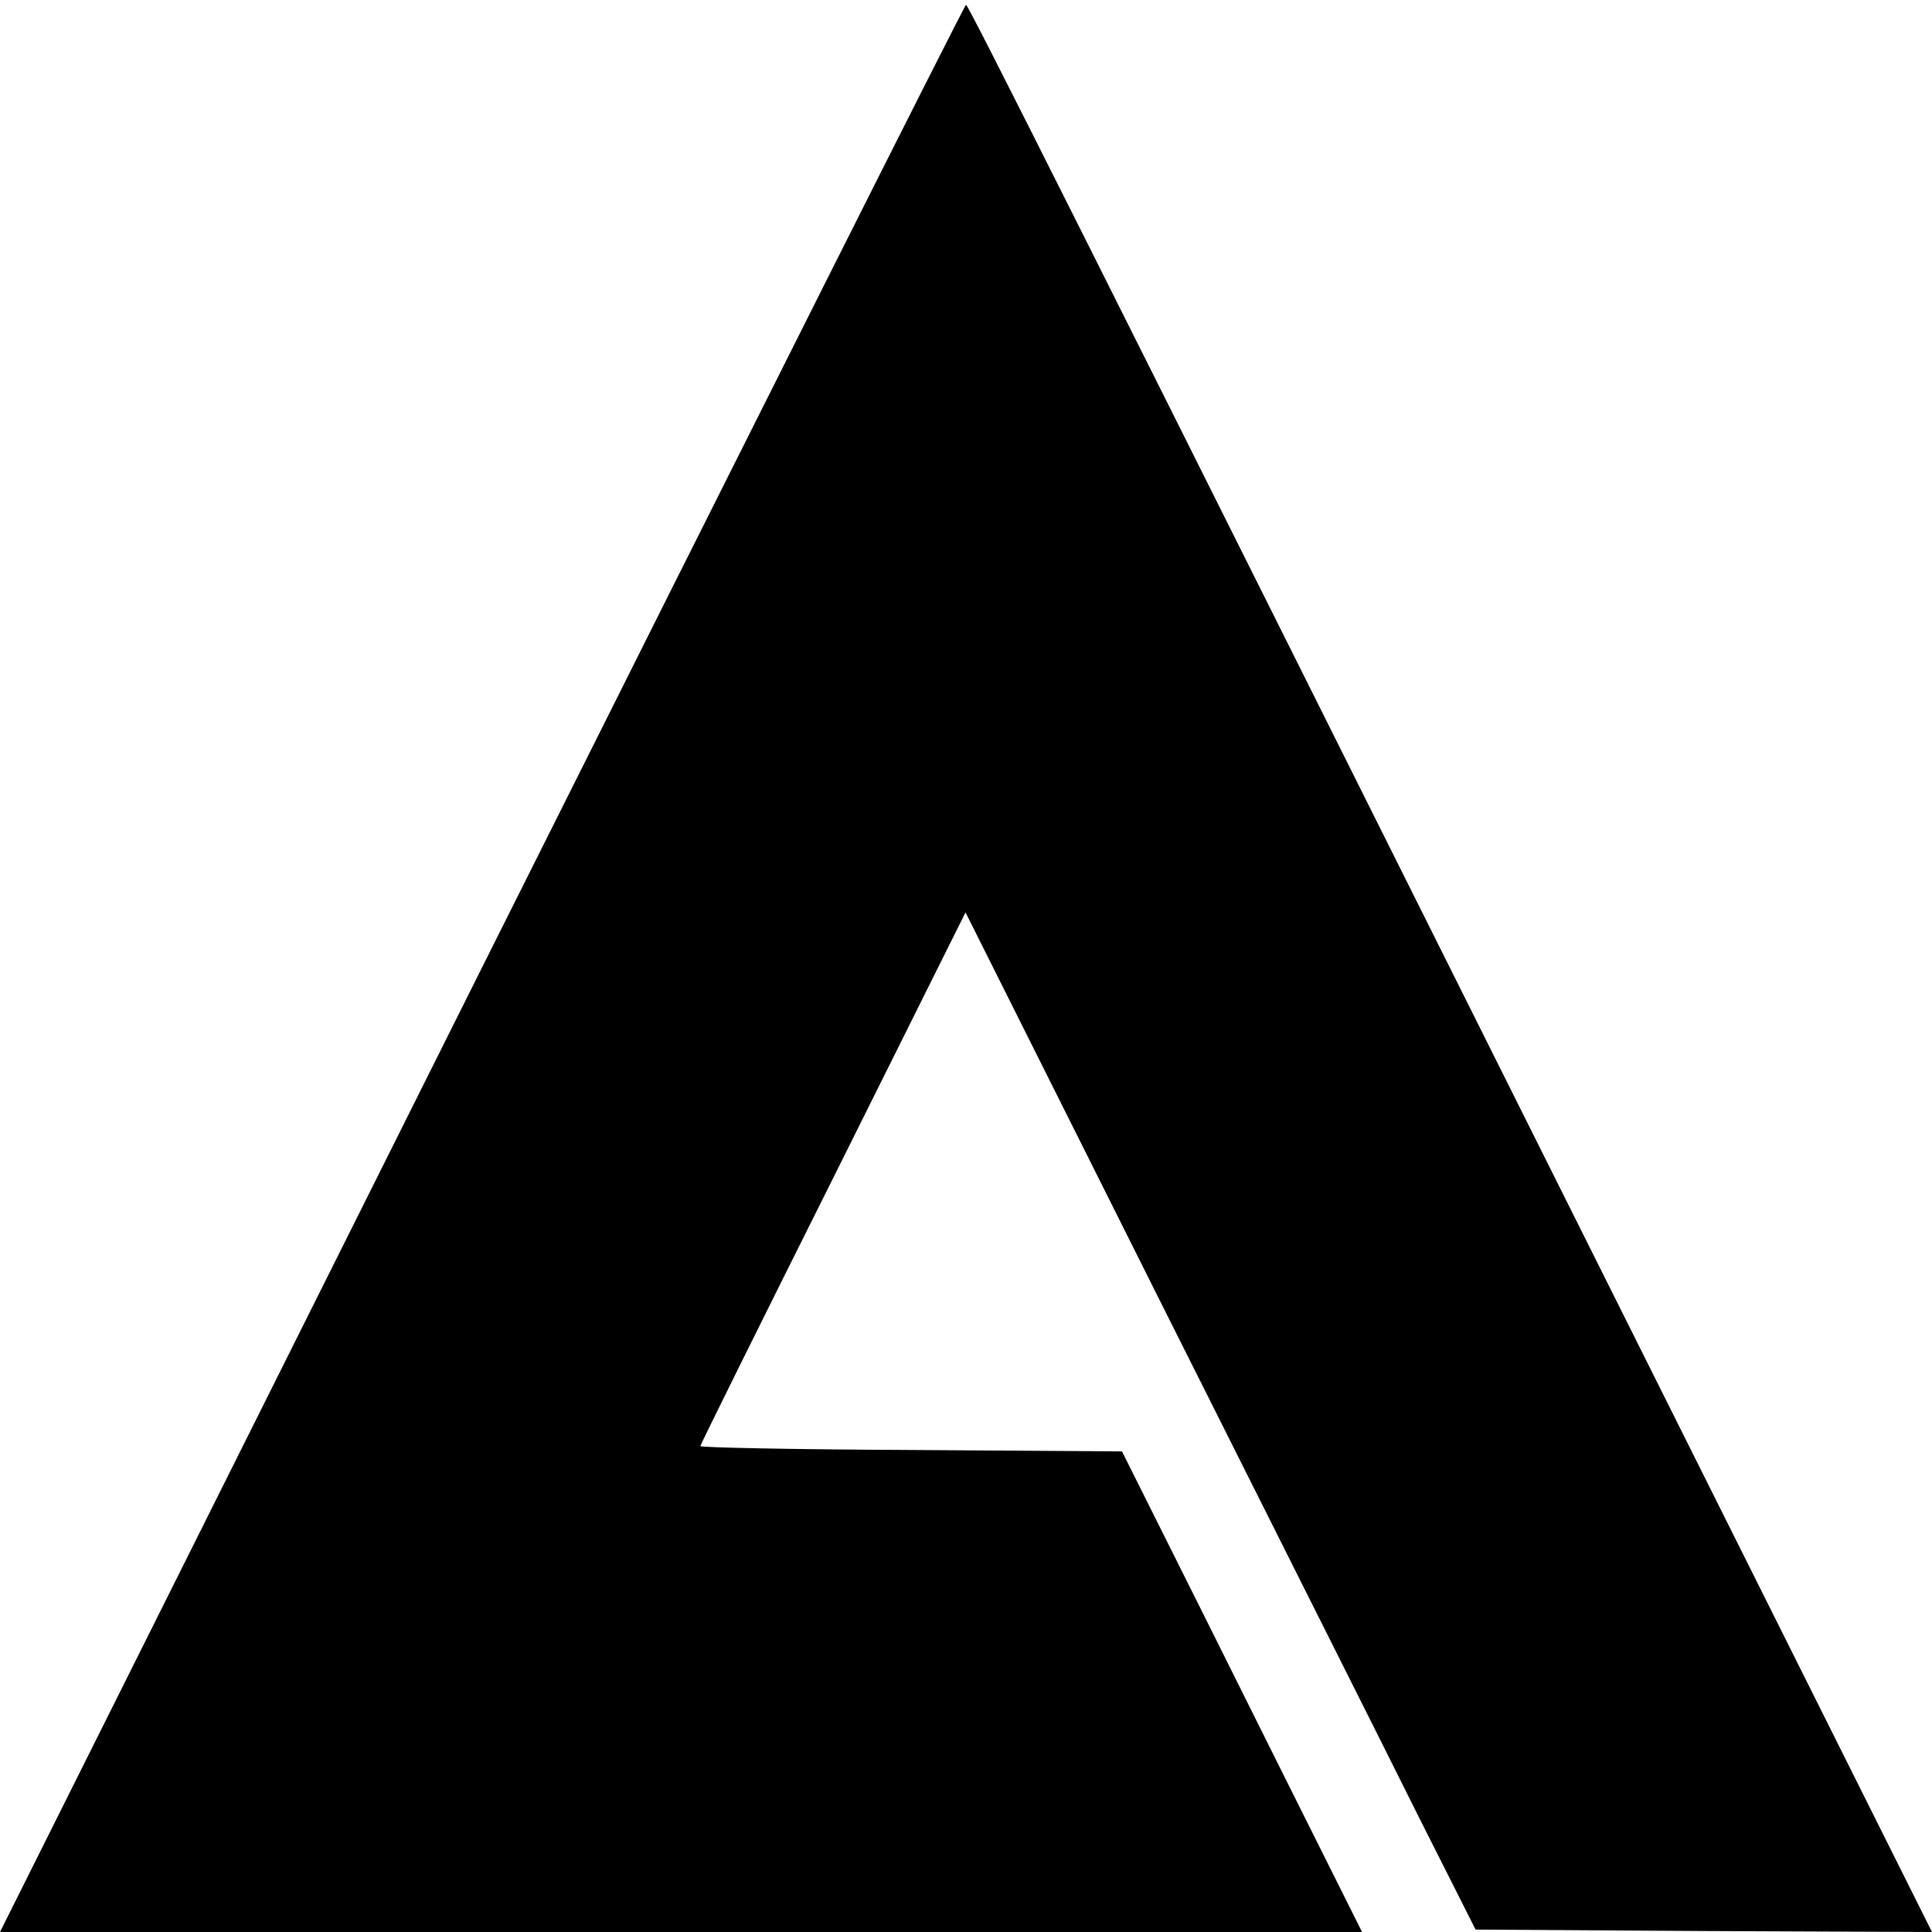
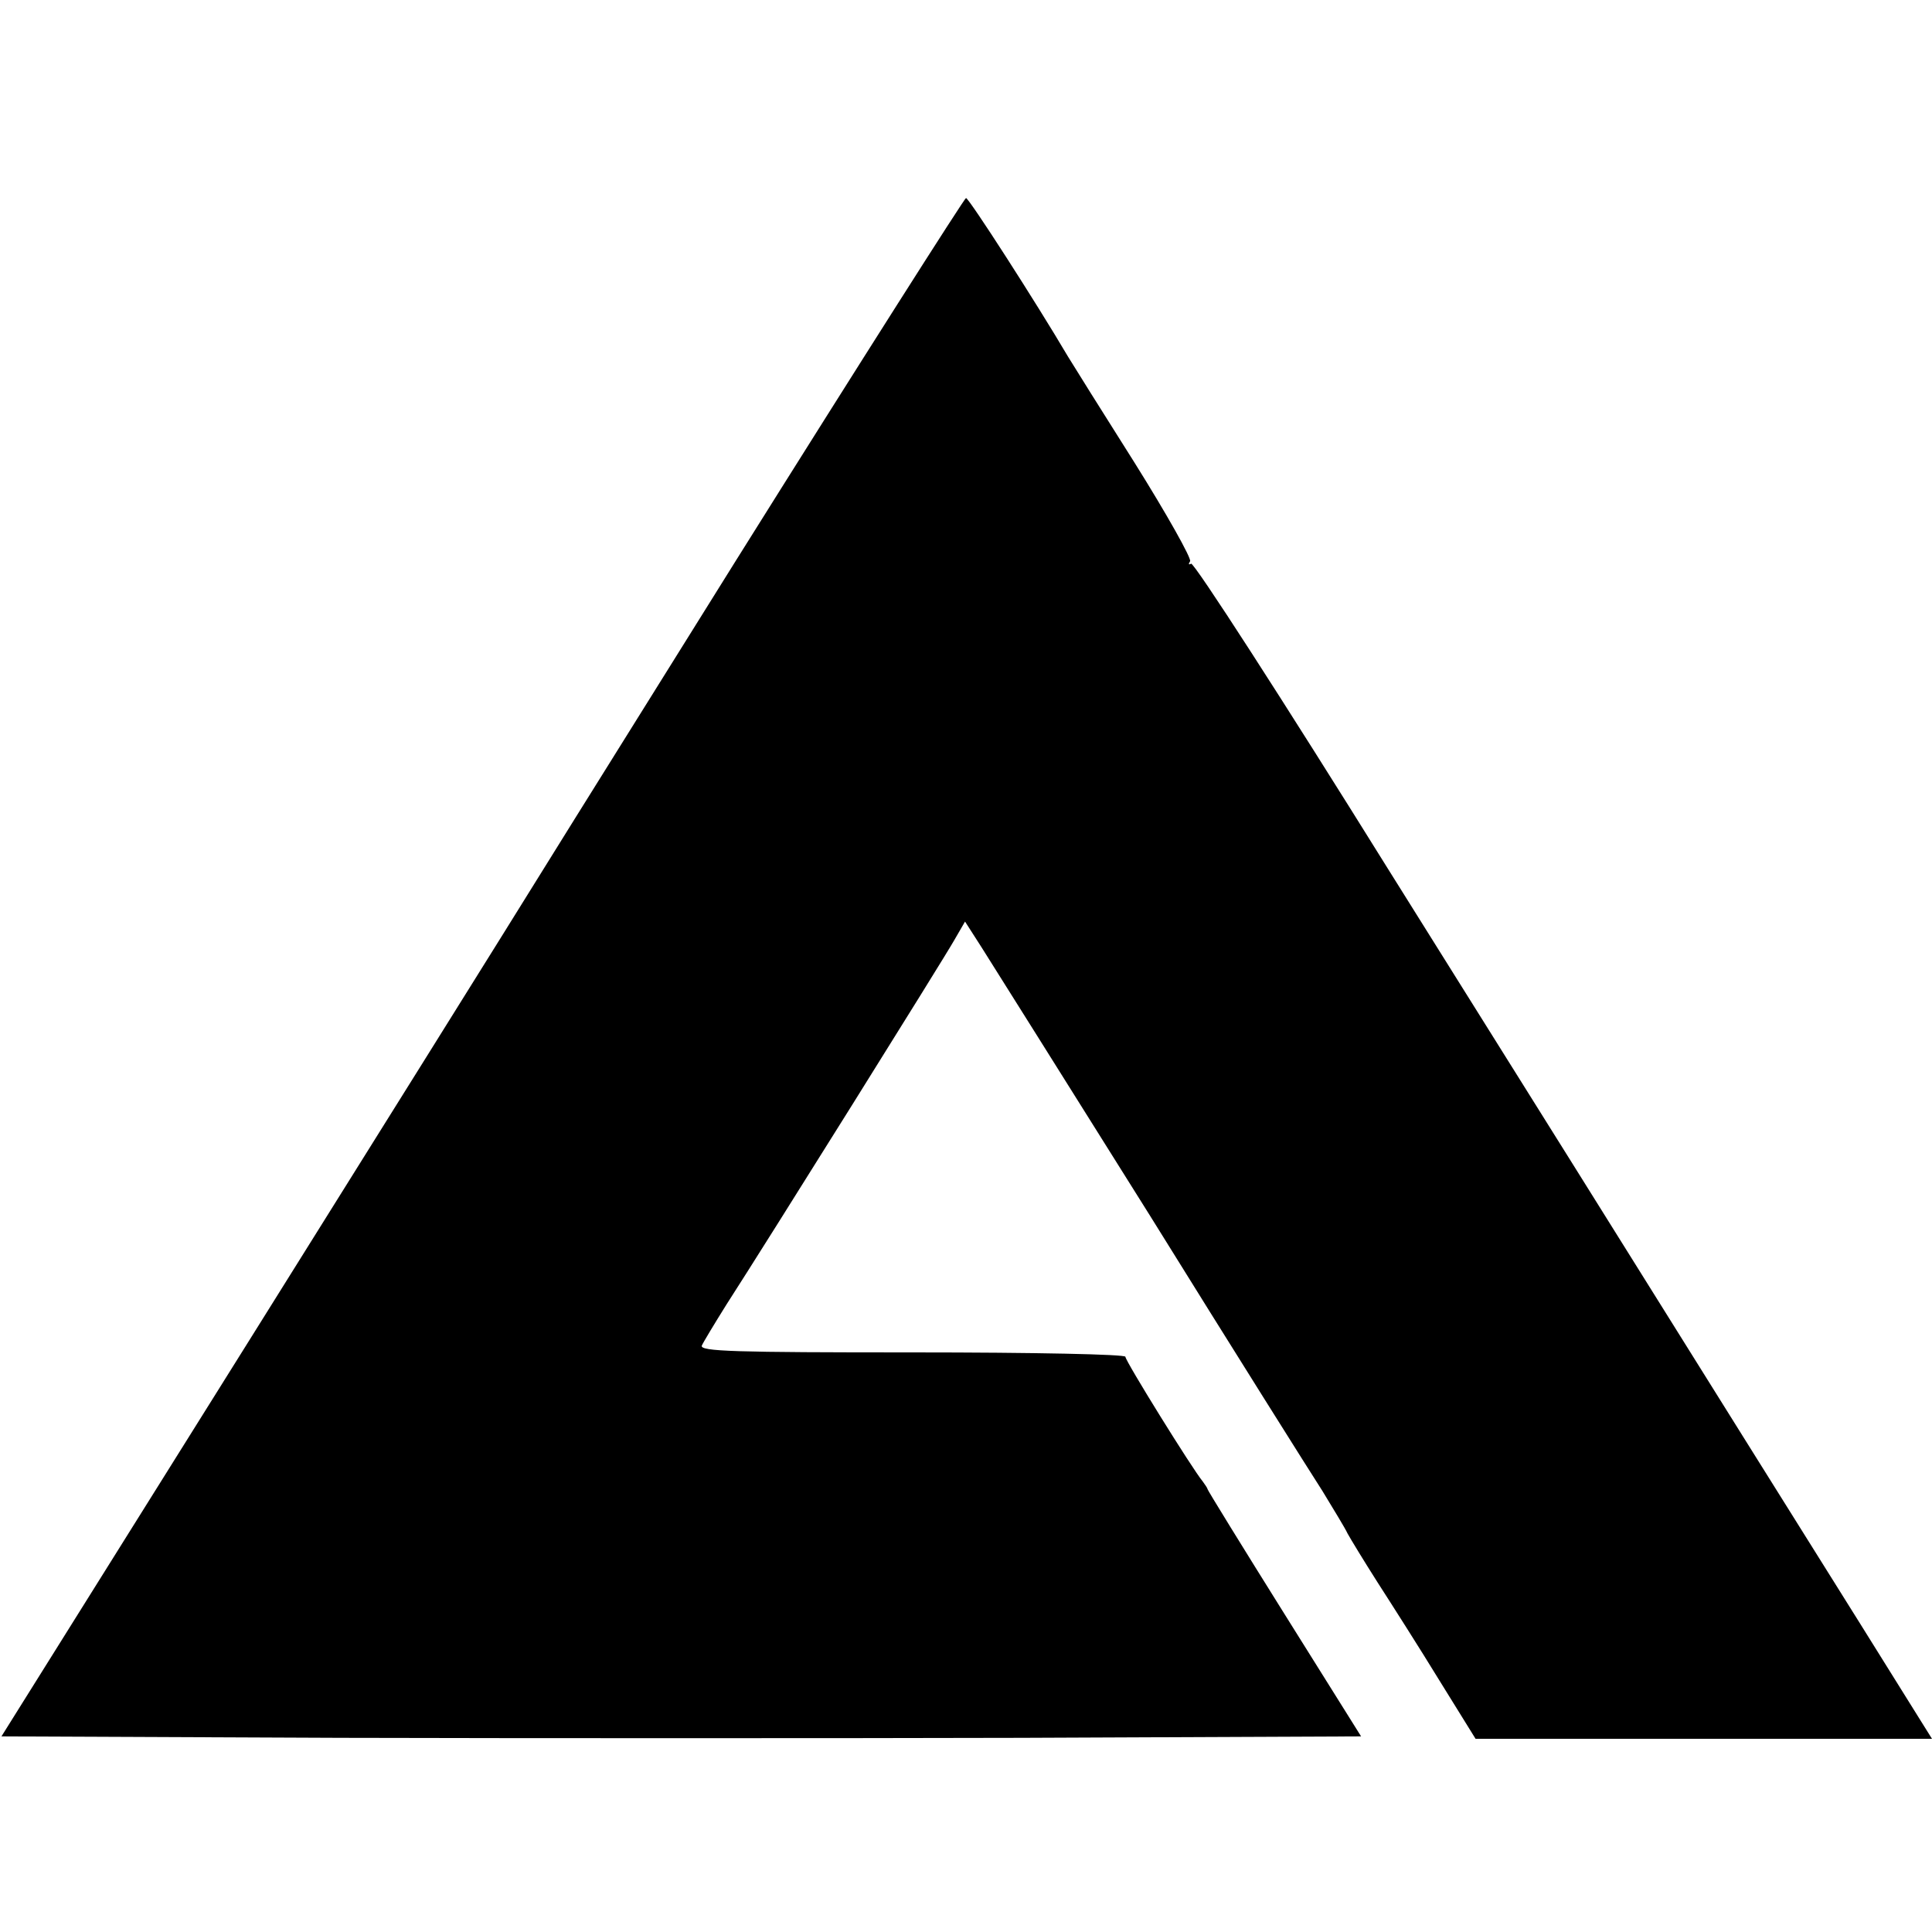
<svg xmlns="http://www.w3.org/2000/svg" version="1.0" width="400pt" height="400pt" viewBox="0 0 400 400" preserveAspectRatio="xMidYMid meet">
  <g transform="translate(0,400) scale(0.1,-0.1)" fill="#000000" stroke="none">
-     <path d="M997 1995 l-997 -1995 1410 0 1410 0 -79 158 c-43 86 -155 310 -248 497 l-170 340 -437 3 c-240 1 -436 5 -436 8 0 3 124 253 275 555 l274 550 412 -823 c227 -453 465 -926 528 -1053 l116 -230 473 -3 472 -2 -656 1312 c-1127 2255 -1339 2678 -1344 2678 -3 0 -454 -898 -1003 -1995z" />
+     <path d="M1524 2840 c-258 -413 -476 -763 -485 -778 -9 -15 -246 -394 -526 -842 l-510 -815 704 -3 c386 -1 1020 -1 1407 0 l704 3 -159 254 c-87 139 -159 256 -159 258 0 2 -5 9 -10 16 -21 25 -160 249 -160 258 0 5 -186 9 -441 9 -367 0 -440 2 -436 14 3 7 26 45 51 85 87 135 450 716 472 755 l22 38 34 -53 c19 -30 176 -280 349 -556 172 -277 333 -533 357 -570 23 -38 47 -77 52 -88 6 -11 34 -57 62 -101 29 -45 87 -136 128 -203 l75 -121 472 0 473 0 -30 48 c-16 26 -179 287 -362 579 -183 293 -513 821 -733 1172 -219 352 -403 637 -409 634 -5 -3 -6 -1 -2 5 3 6 -48 97 -115 204 -67 106 -129 205 -138 220 -66 112 -205 328 -211 328 -3 0 -218 -338 -476 -750z" />
  </g>
</svg>
